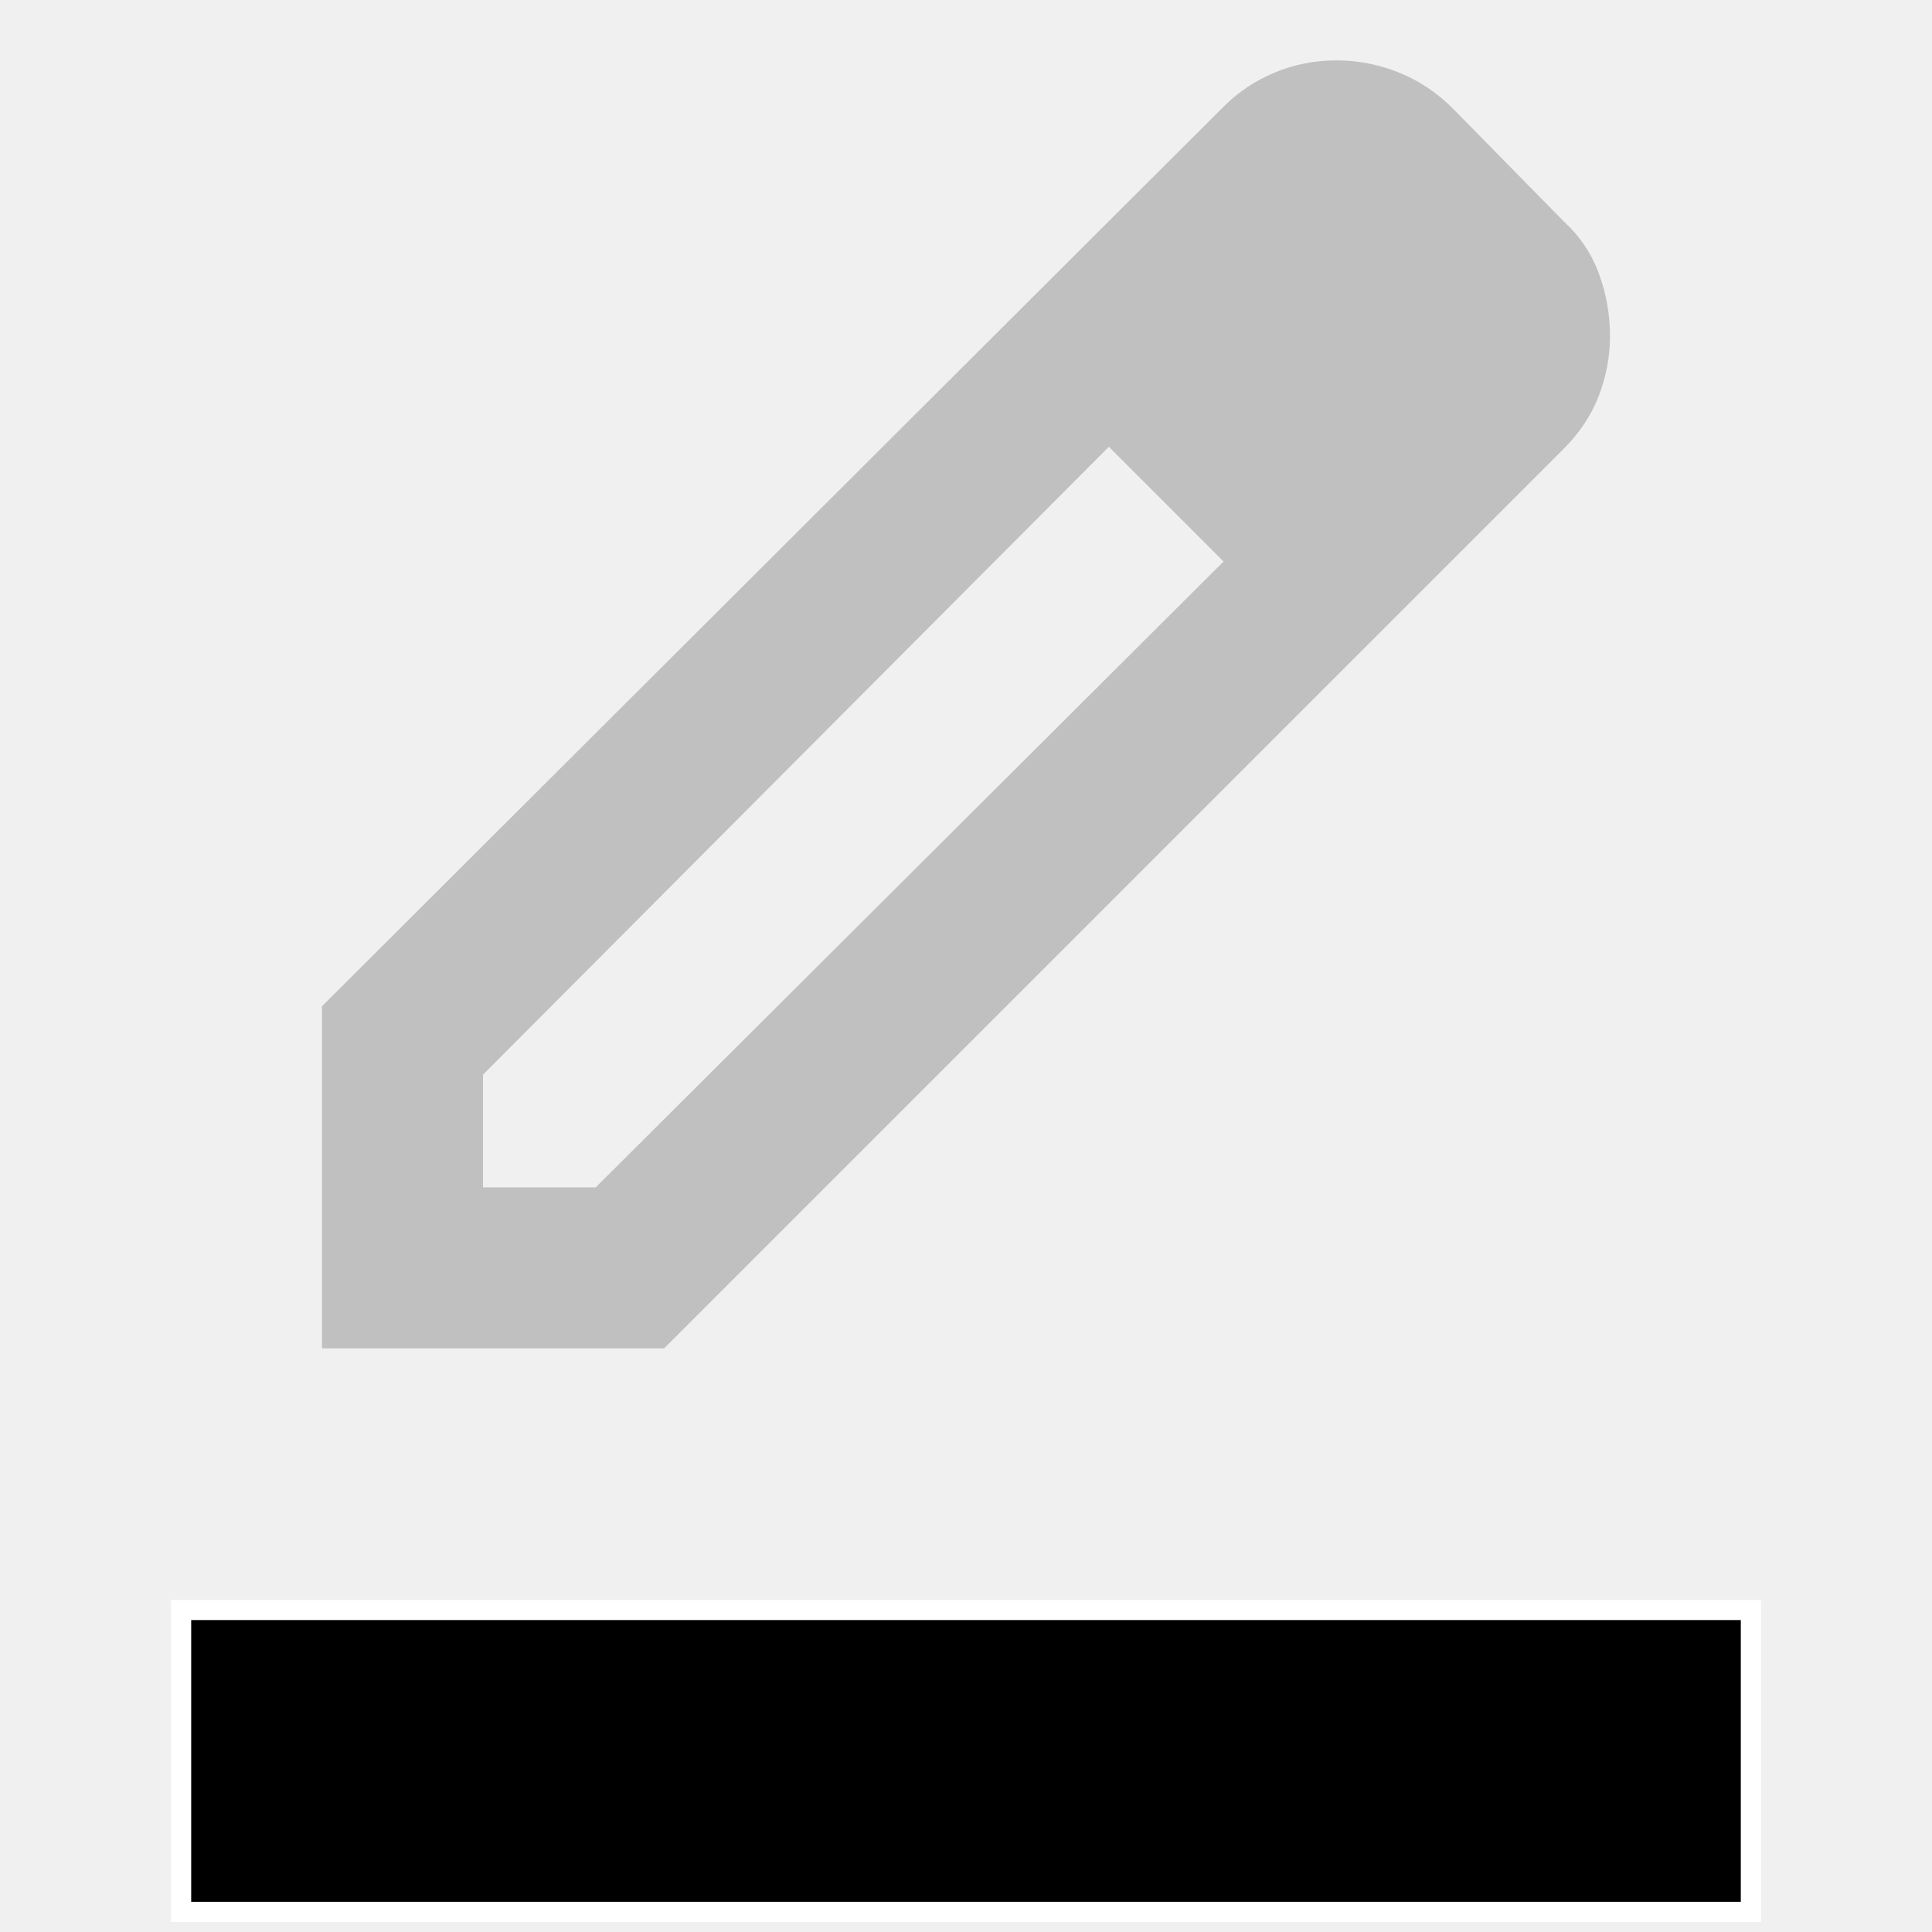
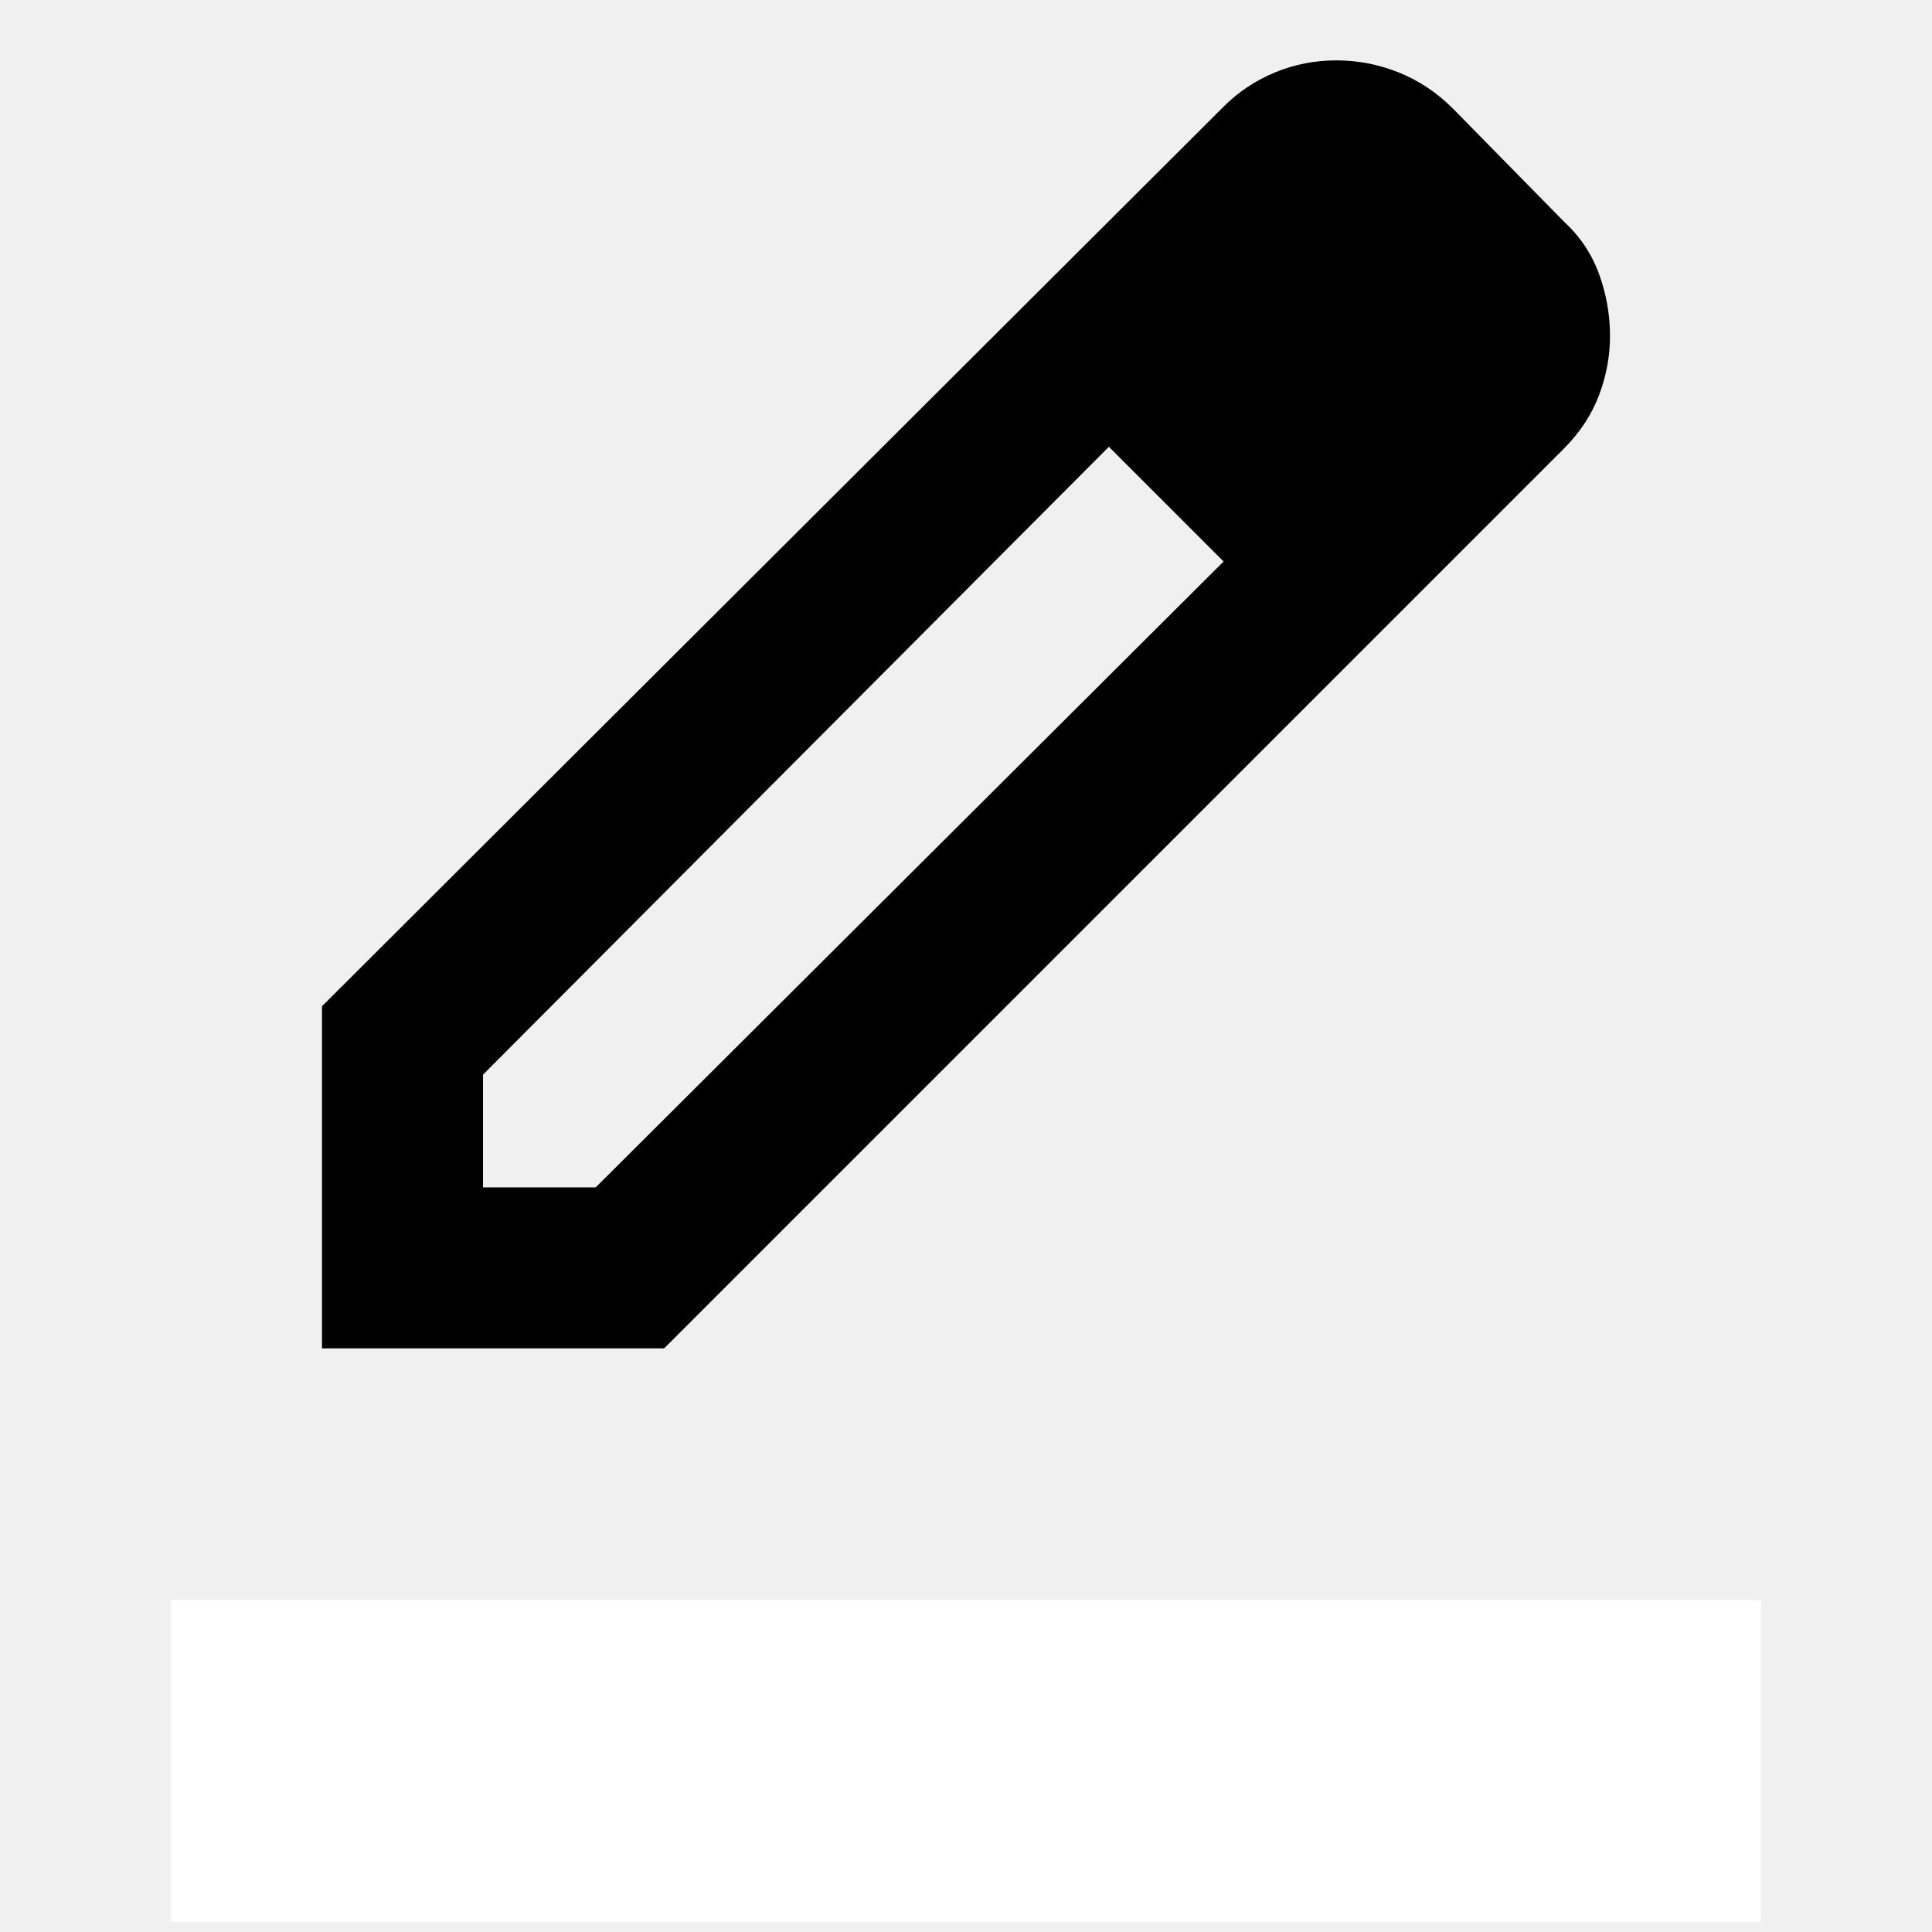
<svg xmlns="http://www.w3.org/2000/svg" height="26px" viewBox="0 -960 960 960" width="26px">
-   <path transform="translate(0, -50)" fill="#c0c0c0" d="M80 0m160-320h56l312-311-29-29-28-28-311 312v56Zm-80 80v-170l448-447q11-11 25.5-17t30.5-6q16 0 31 6t27 18l55 56q12 11 17.5 26t5.5 31q0 15-5.5 29.5T777-687L330-240H160Zm560-504-56-56 56 56Z" />
-   <rect fill="currentColor" stroke="#ffffff" x="90" y="-160" width="780" height="150" stroke-width="10" />
+   <path transform="translate(0, -50)" fill="currentColor" d="M80 0m160-320h56l312-311-29-29-28-28-311 312v56Zm-80 80v-170l448-447q11-11 25.5-17t30.5-6q16 0 31 6t27 18l55 56q12 11 17.5 26t5.5 31q0 15-5.5 29.5T777-687L330-240H160Zm560-504-56-56 56 56Z" />
+   <rect class="paintlib-picker-color" fill="#ffffff" stroke="#ffffff" x="90" y="-160" width="780" height="150" stroke-width="10" />
</svg>
